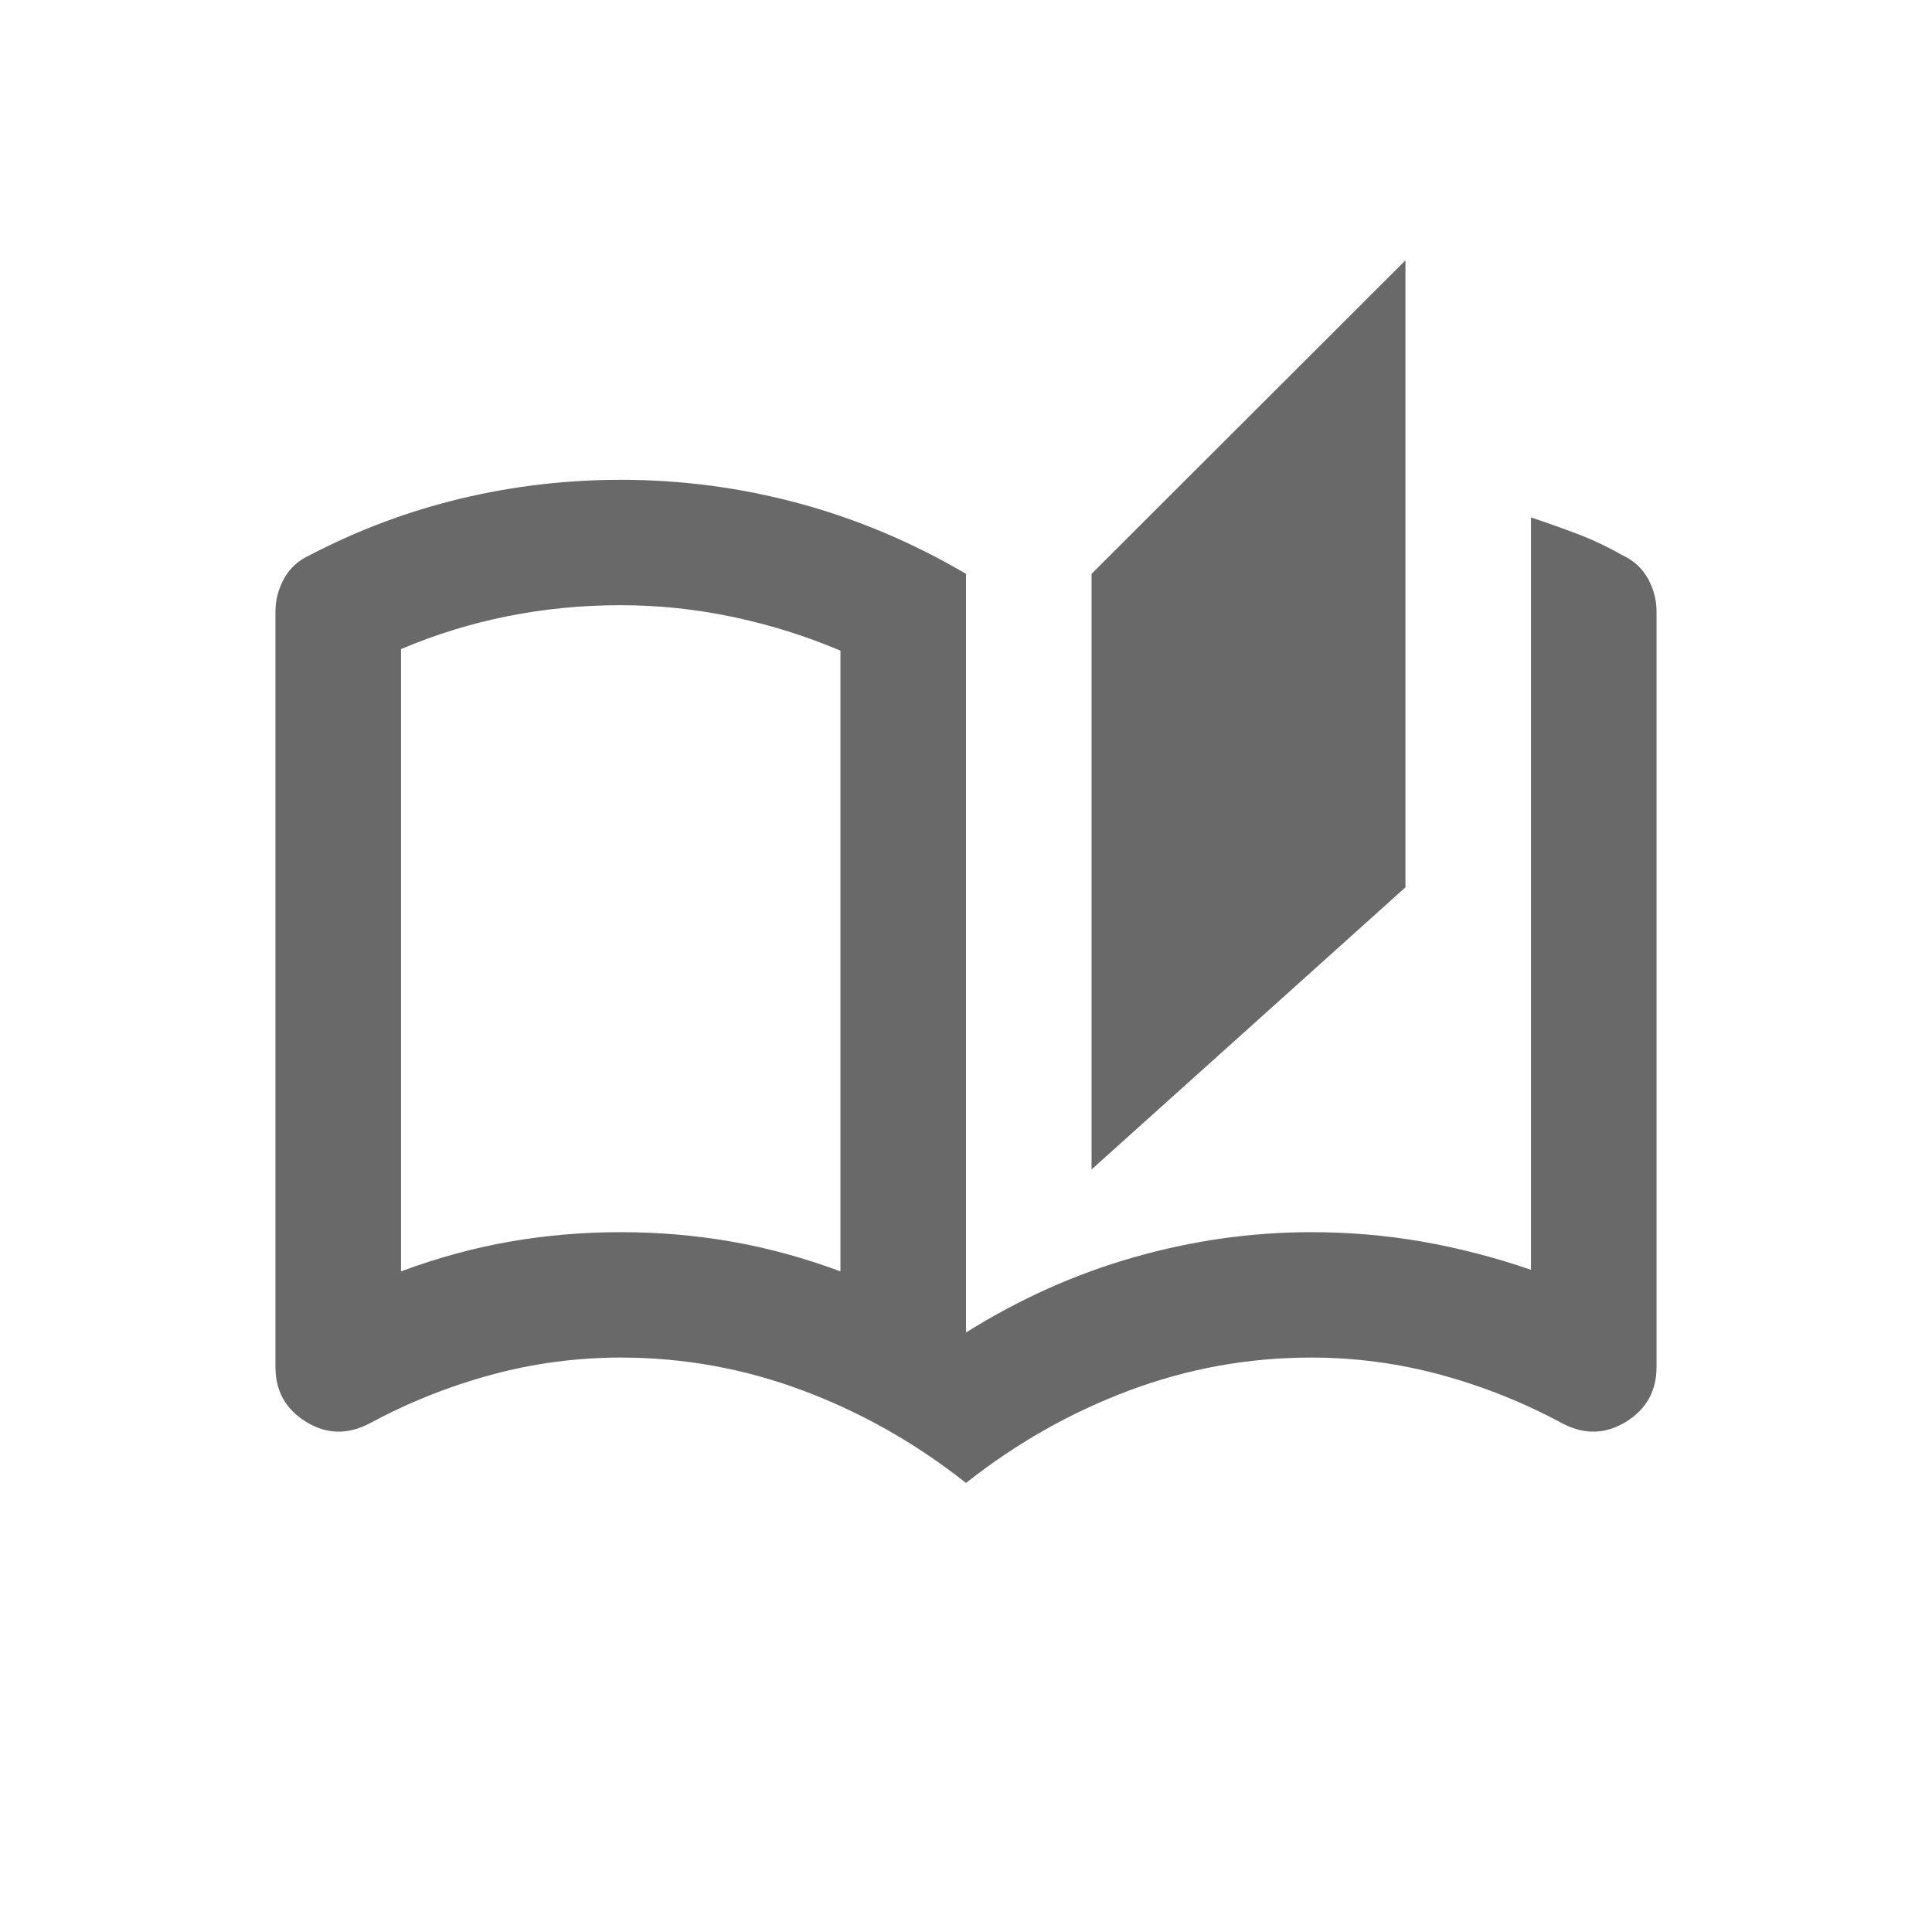
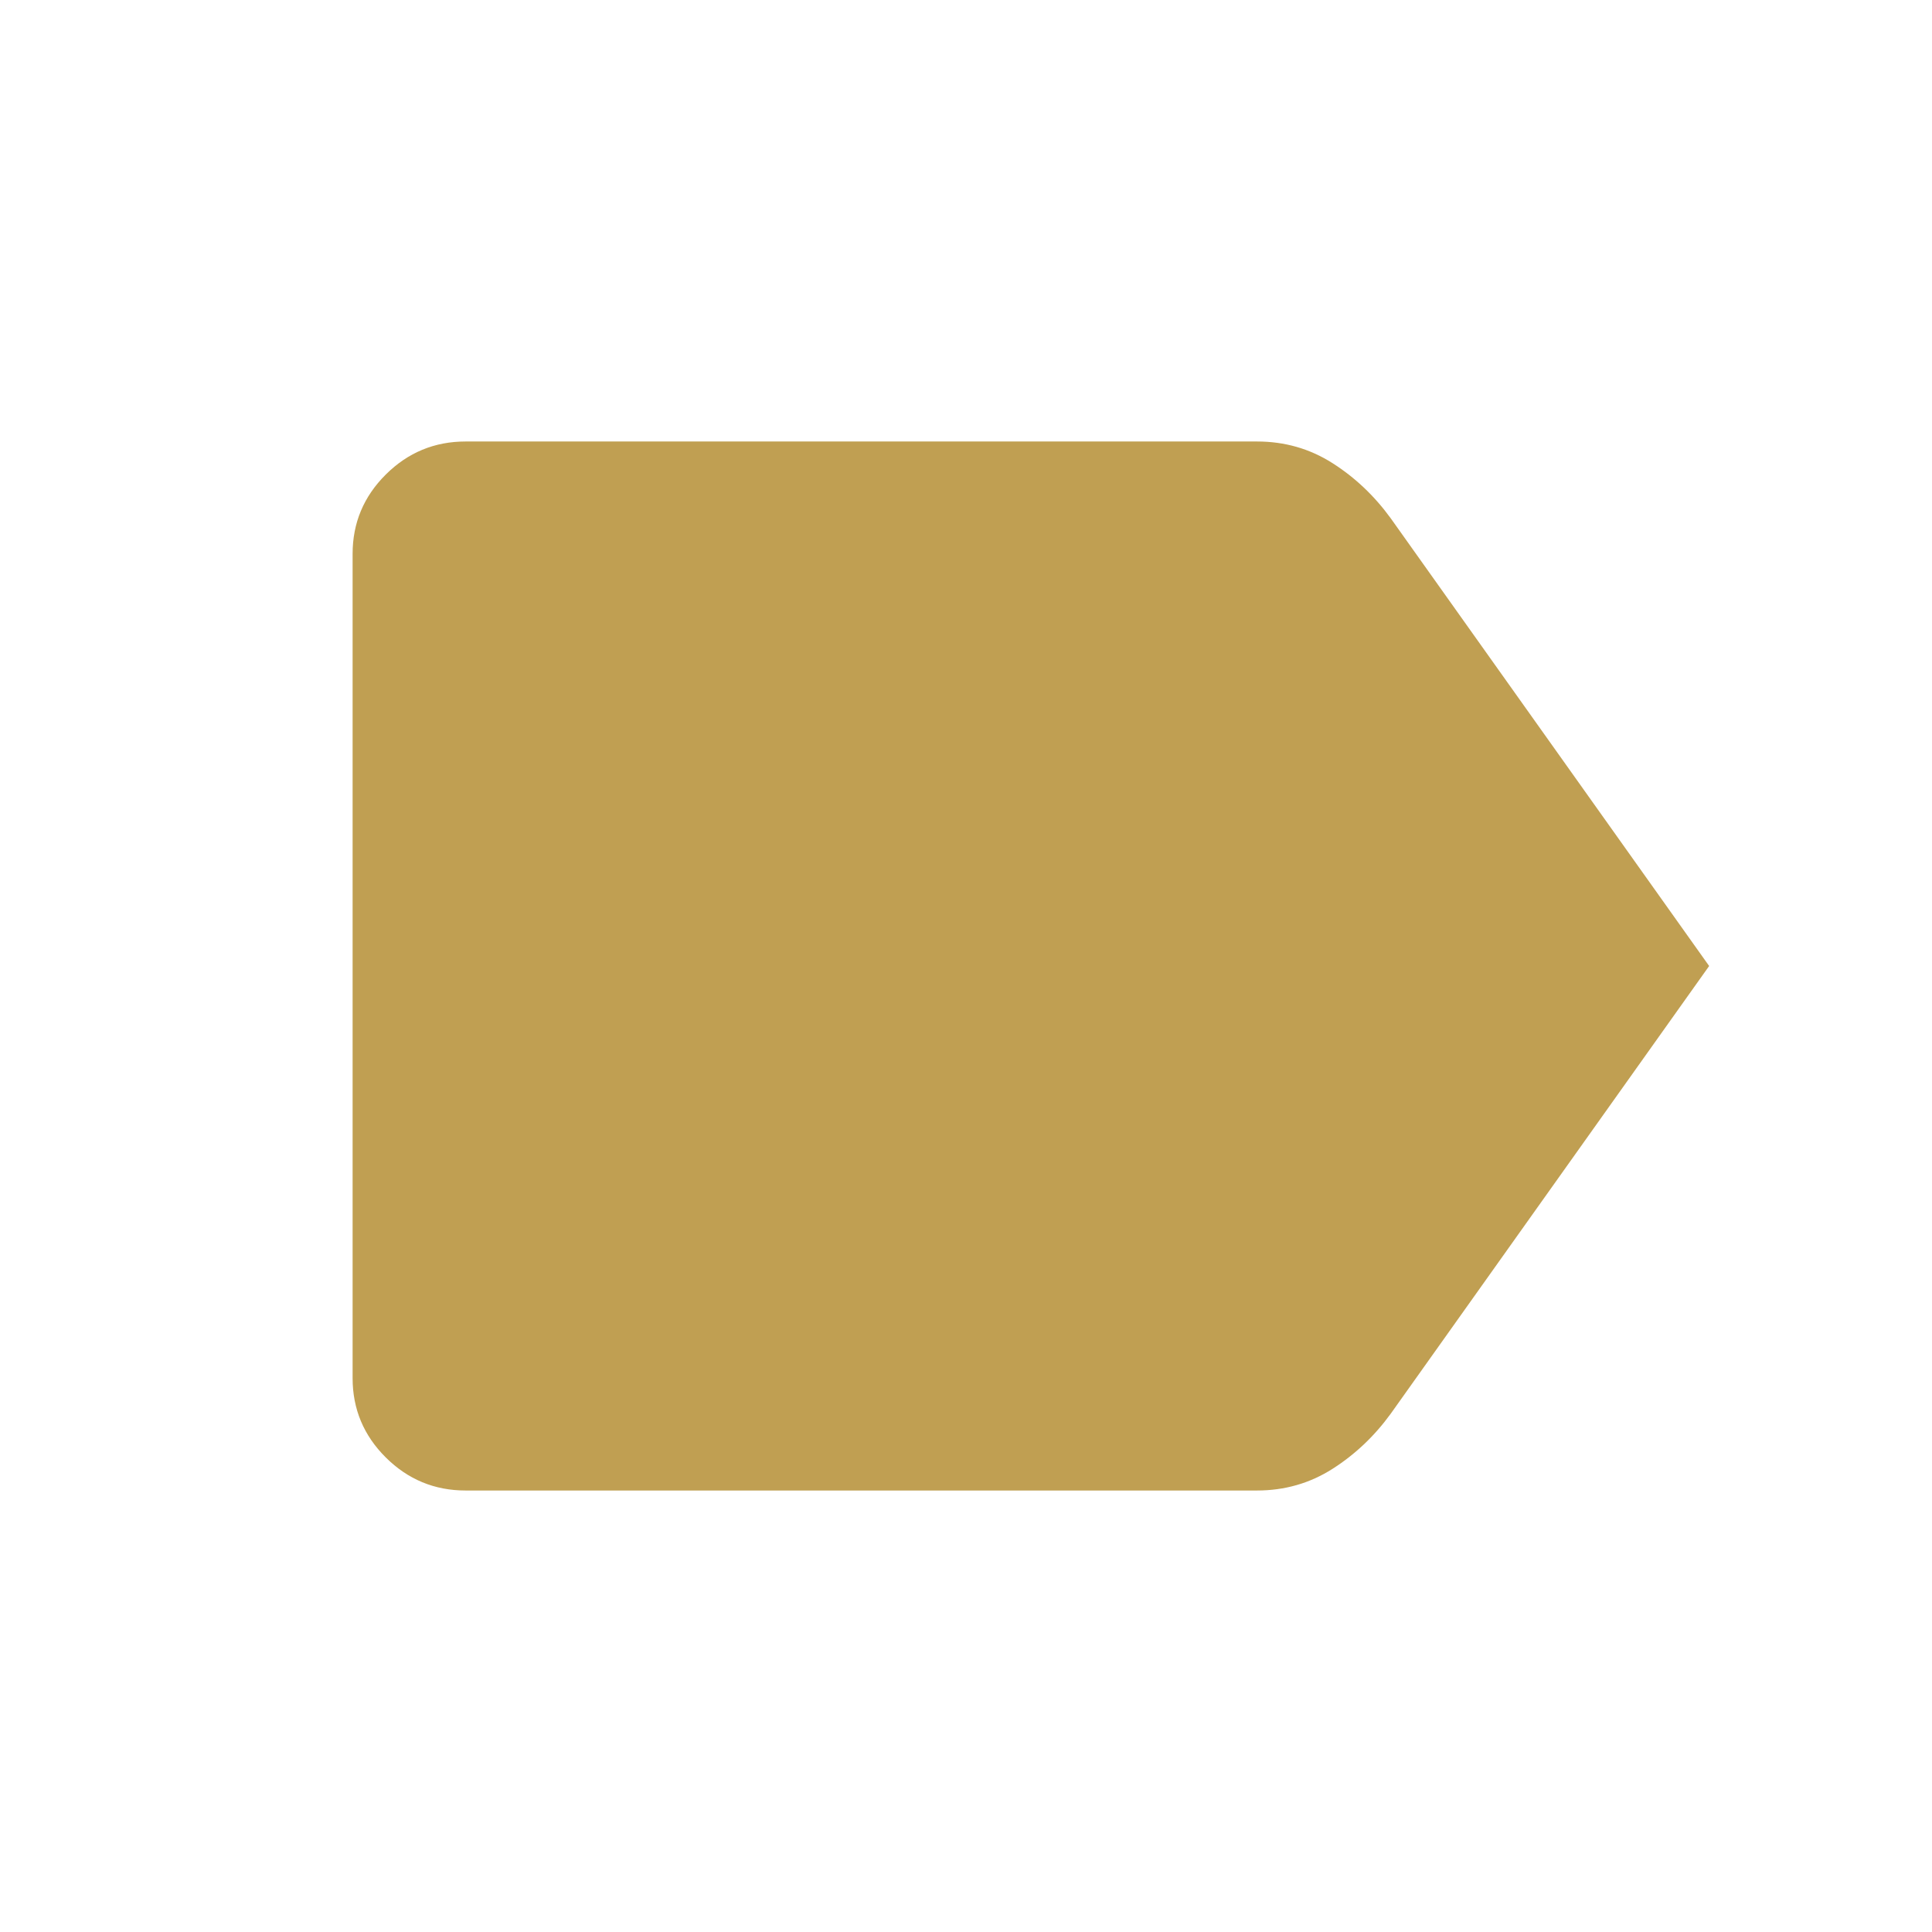
<svg xmlns="http://www.w3.org/2000/svg" width="512px" height="512px" viewBox="0 0 512 512" version="1.1">
+   <defs>
+     <linearGradient x1="50%" y1="0%" x2="50%" y2="99.43%" id="linearGradient-1">
+       <stop stop-color="#1B1B1B" offset="0%" />
+       <stop stop-color="#282828" offset="99.948%" />
+     </linearGradient>
+   </defs>
  <g id="favicon" stroke="none" stroke-width="1" fill="none" fill-rule="evenodd">
    <path d="M146.141,-7.25467311e-15 L365.859,7.25467311e-15 C416.675,-4.215174e-15 435.102,5.291 453.68,15.227 C472.258,25.162 486.838,39.742 496.773,58.32 C506.709,76.898 512,95.325 512,146.141 L512,365.859 C512,416.675 506.709,435.102 496.773,453.68 C486.838,472.258 472.258,486.838 453.68,496.773 C435.102,506.709 416.675,512 365.859,512 L146.141,512 C95.325,512 76.898,506.709 58.32,496.773 C39.742,486.838 25.162,472.258 15.227,453.68 C5.291,435.102 0,416.675 0,365.859 L7.25467311e-15,146.141 C-4.215174e-15,95.325 5.291,76.898 15.227,58.32 C25.162,39.742 39.742,25.162 58.32,15.227 C76.898,5.291 95.325,4.215174e-15 146.141,-7.25467311e-15 Z" id="bg" fill="none" />
-     <g transform="translate(73, 69)" fill="#696969" fill-rule="nonzero">
-       <path d="M183,324 C169.691,313.477 155.273,305.308 139.745,299.492 C124.218,293.677 108.136,290.769 91.5,290.769 C79.855,290.769 68.417,292.292 57.188,295.338 C45.958,298.385 35.214,302.677 24.955,308.215 C19.132,311.262 13.517,311.123 8.11,307.8 C2.703,304.477 0,299.631 0,293.262 L0,93.046 C0,90 0.762,87.092 2.288,84.323 C3.812,81.554 6.1,79.477 9.15,78.092 C21.905,71.446 35.214,66.462 49.077,63.138 C62.941,59.815 77.082,58.154 91.5,58.154 C107.582,58.154 123.317,60.231 138.706,64.385 C154.094,68.538 168.859,74.769 183,83.077 L183,284.123 C197.141,275.262 211.975,268.615 227.502,264.185 C243.03,259.754 258.695,257.538 274.5,257.538 C284.482,257.538 294.256,258.369 303.822,260.031 C313.387,261.692 323.023,264.185 332.727,267.508 L332.727,68.123 C336.886,69.508 340.976,70.962 344.997,72.485 C349.017,74.008 352.968,75.877 356.85,78.092 C359.9,79.477 362.188,81.554 363.712,84.323 C365.238,87.092 366,90 366,93.046 L366,293.262 C366,299.631 363.297,304.477 357.89,307.8 C352.483,311.123 346.868,311.262 341.045,308.215 C330.786,302.677 320.042,298.385 308.812,295.338 C297.583,292.292 286.145,290.769 274.5,290.769 C257.864,290.769 241.782,293.677 226.255,299.492 C210.727,305.308 196.309,313.477 183,324 Z M216.273,240.923 L216.273,83.077 L299.455,0 L299.455,166.154 L216.273,240.923 Z M149.727,267.923 L149.727,103.431 C140.577,99.554 131.081,96.577 121.237,94.5 C111.394,92.423 101.482,91.385 91.5,91.385 C81.241,91.385 71.259,92.354 61.555,94.292 C51.85,96.231 42.423,99.138 33.273,103.015 L33.273,267.923 C42.977,264.323 52.612,261.692 62.178,260.031 C71.744,258.369 81.518,257.538 91.5,257.538 C101.482,257.538 111.256,258.369 120.822,260.031 C130.387,261.692 140.023,264.323 149.727,267.923 Z M150.351,267.923 L150.351,103.431 L150.351,267.923 Z" />
-     </g>
+     <path d="M452.941,256 L368.559,374.646 C364.232,380.604 359.072,385.485 353.081,389.291 C347.089,393.097 340.432,395 333.109,395 L123.401,395 C115.163,395 108.11,392.083 102.243,386.25 C96.376,380.417 93.443,373.405 93.443,365.214 L93.443,146.786 C93.443,138.595 96.376,131.583 102.243,125.75 C108.11,119.917 115.163,117 123.401,117 L333.109,117 C340.432,117 347.089,118.903 353.081,122.709 C359.072,126.515 364.232,131.396 368.559,137.354 L452.941,256 Z" id="goldlabel" fill="#C09F52" fill-rule="nonzero" />
  </g>
</svg>
